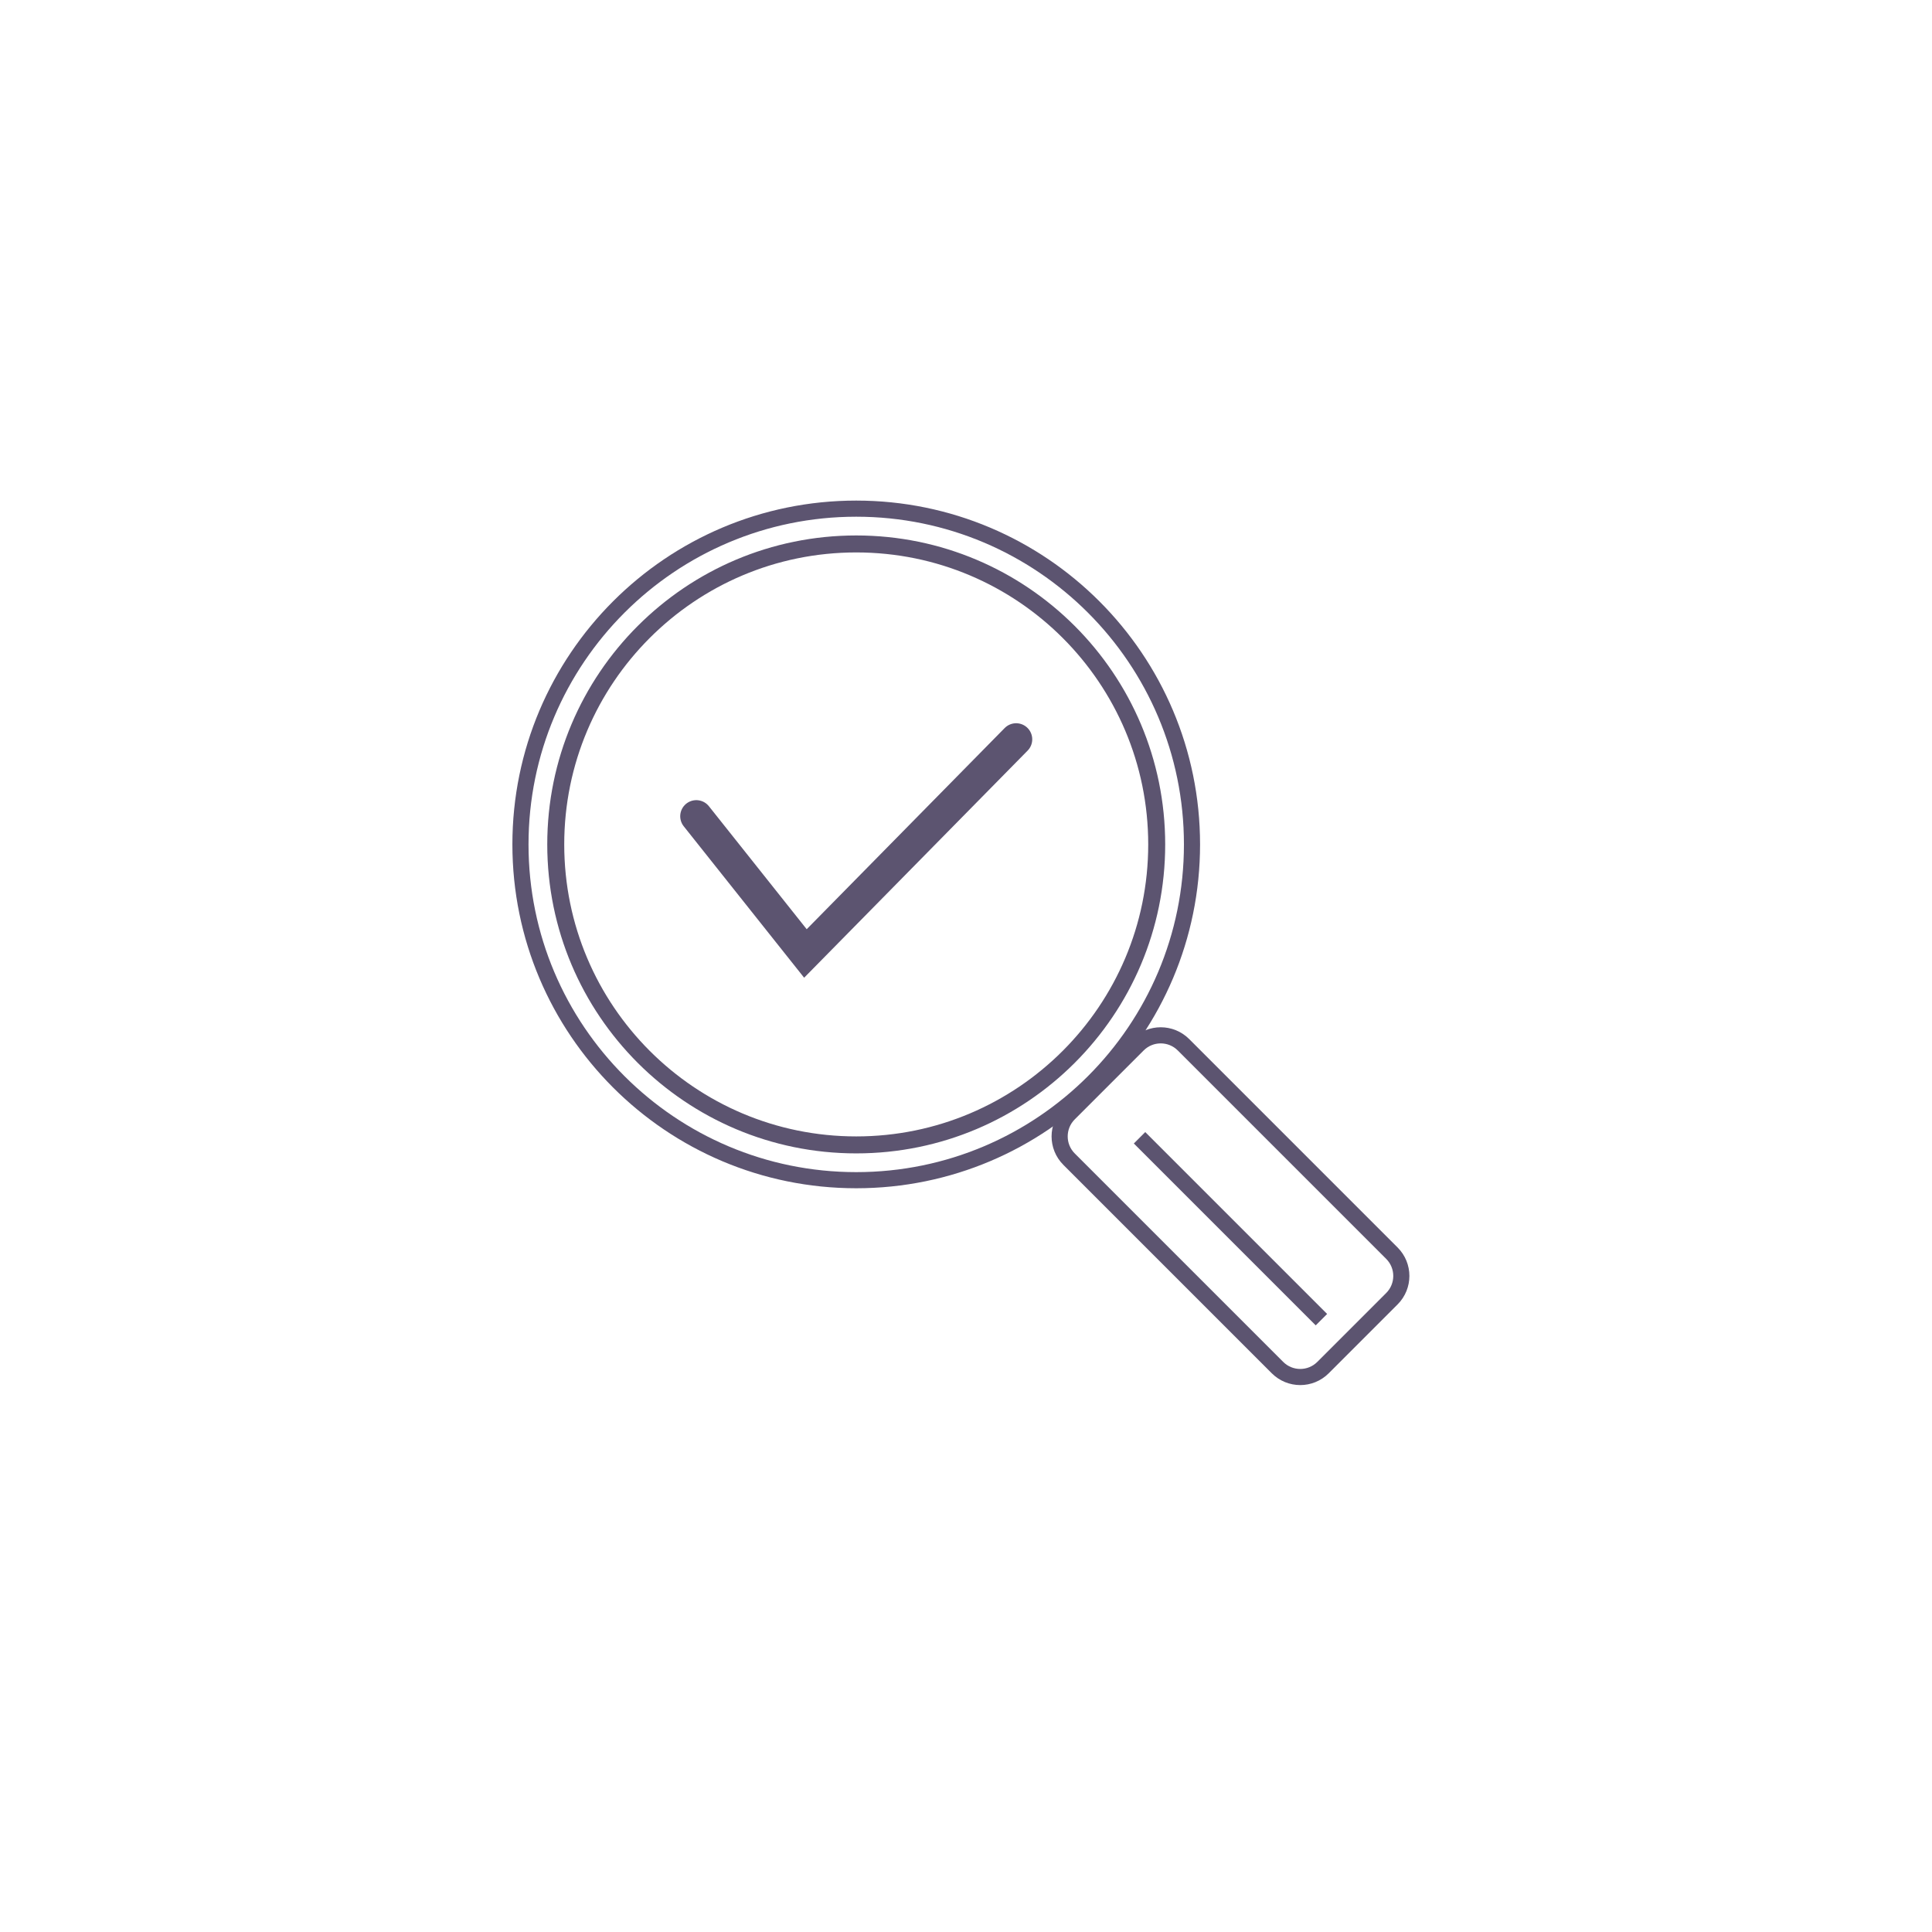
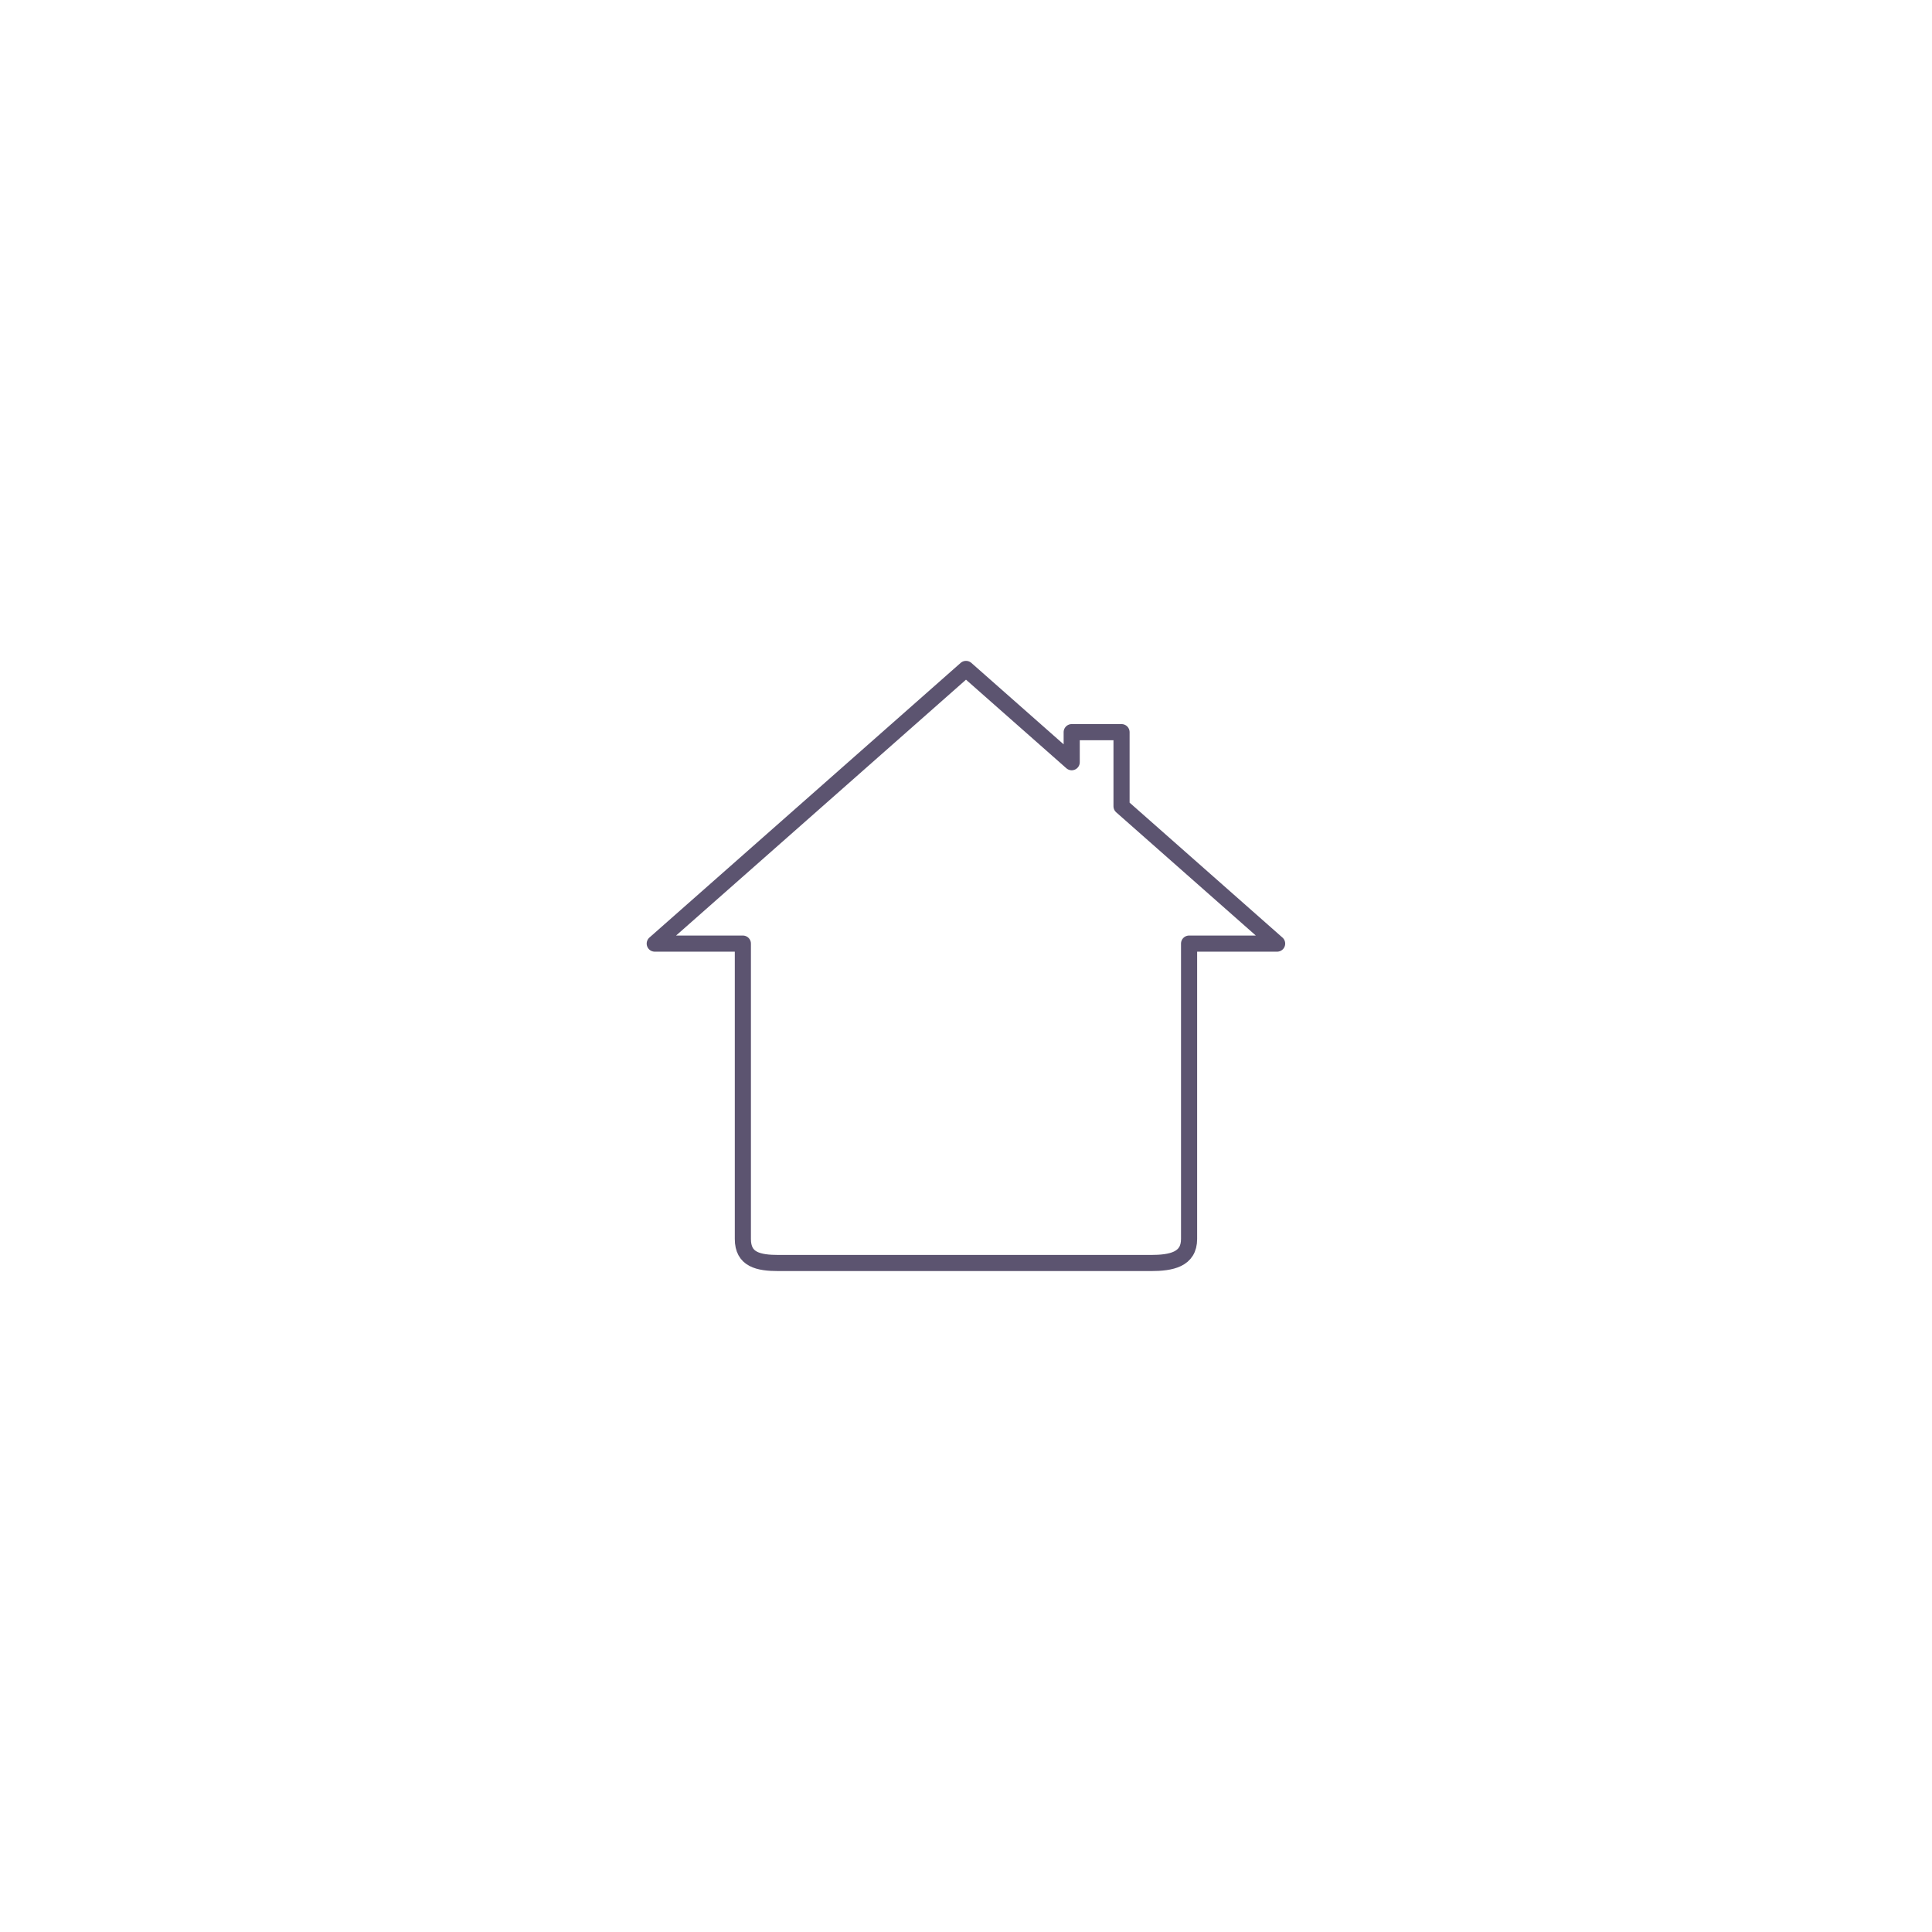
- <svg xmlns="http://www.w3.org/2000/svg" width="120" height="120" version="1.1" viewBox="0 0 31.75 31.75">
-   <text x="68.735" y="-39.344" font-family="Helvetica-Light" font-size="5.475px" stroke-width=".257" style="line-height:1.25" xml:space="preserve">
-     <tspan x="68.735" y="-39.344" font-family="Helvetica" font-size="5.475px" stroke-width=".257" />
+ <svg xmlns="http://www.w3.org/2000/svg" width="120" height="120" version="1.1" viewBox="0 0 31.75 31.75" id="svg5004">
+   <defs id="defs5008" />
+   <text x="68.735" y="-39.344" font-family="Helvetica-Light" font-size="5.475px" stroke-width=".257" style="line-height:1.25" xml:space="preserve" id="text4988">
+     <tspan x="68.735" y="-39.344" font-family="Helvetica" font-size="5.475px" stroke-width=".257" id="tspan4986" />
  </text>
-   <g fill="none" stroke="#5c5470">
-     <g stroke-linecap="round">
-       <path d="m11.443 13.414 1.793 2.255 3.463-3.519" stroke-width=".529" />
-       <circle cx="14.071" cy="13.877" r="5.518" stroke-width=".265" />
-       <rect transform="rotate(-45)" x="-1.047" y="25.364" width="2.659" height="5.902" rx=".529" ry=".529" stroke-width=".265" />
-       <circle cx="14.071" cy="13.877" r="4.938" stroke-width=".279" />
-     </g>
-     <path d="m18.727 18.698 2.989 2.989" stroke-width=".265px" />
-   </g>
+   <path id="rect1143" style="fill:none;fill-opacity:1;stroke:#5c5470;stroke-width:0.265;stroke-linecap:round;stroke-linejoin:round;stroke-dasharray:none" d="m 15.875,10.993 -2.557,2.257 -2.558,2.257 h 1.448 v 4.854 c 0,0.339 0.251,0.395 0.59,0.395 h 6.111 c 0.339,0 0.632,-0.056 0.632,-0.395 v -4.854 h 1.447 l -2.557,-2.257 v -1.218 h -0.819 v 0.494 z" />
</svg>
